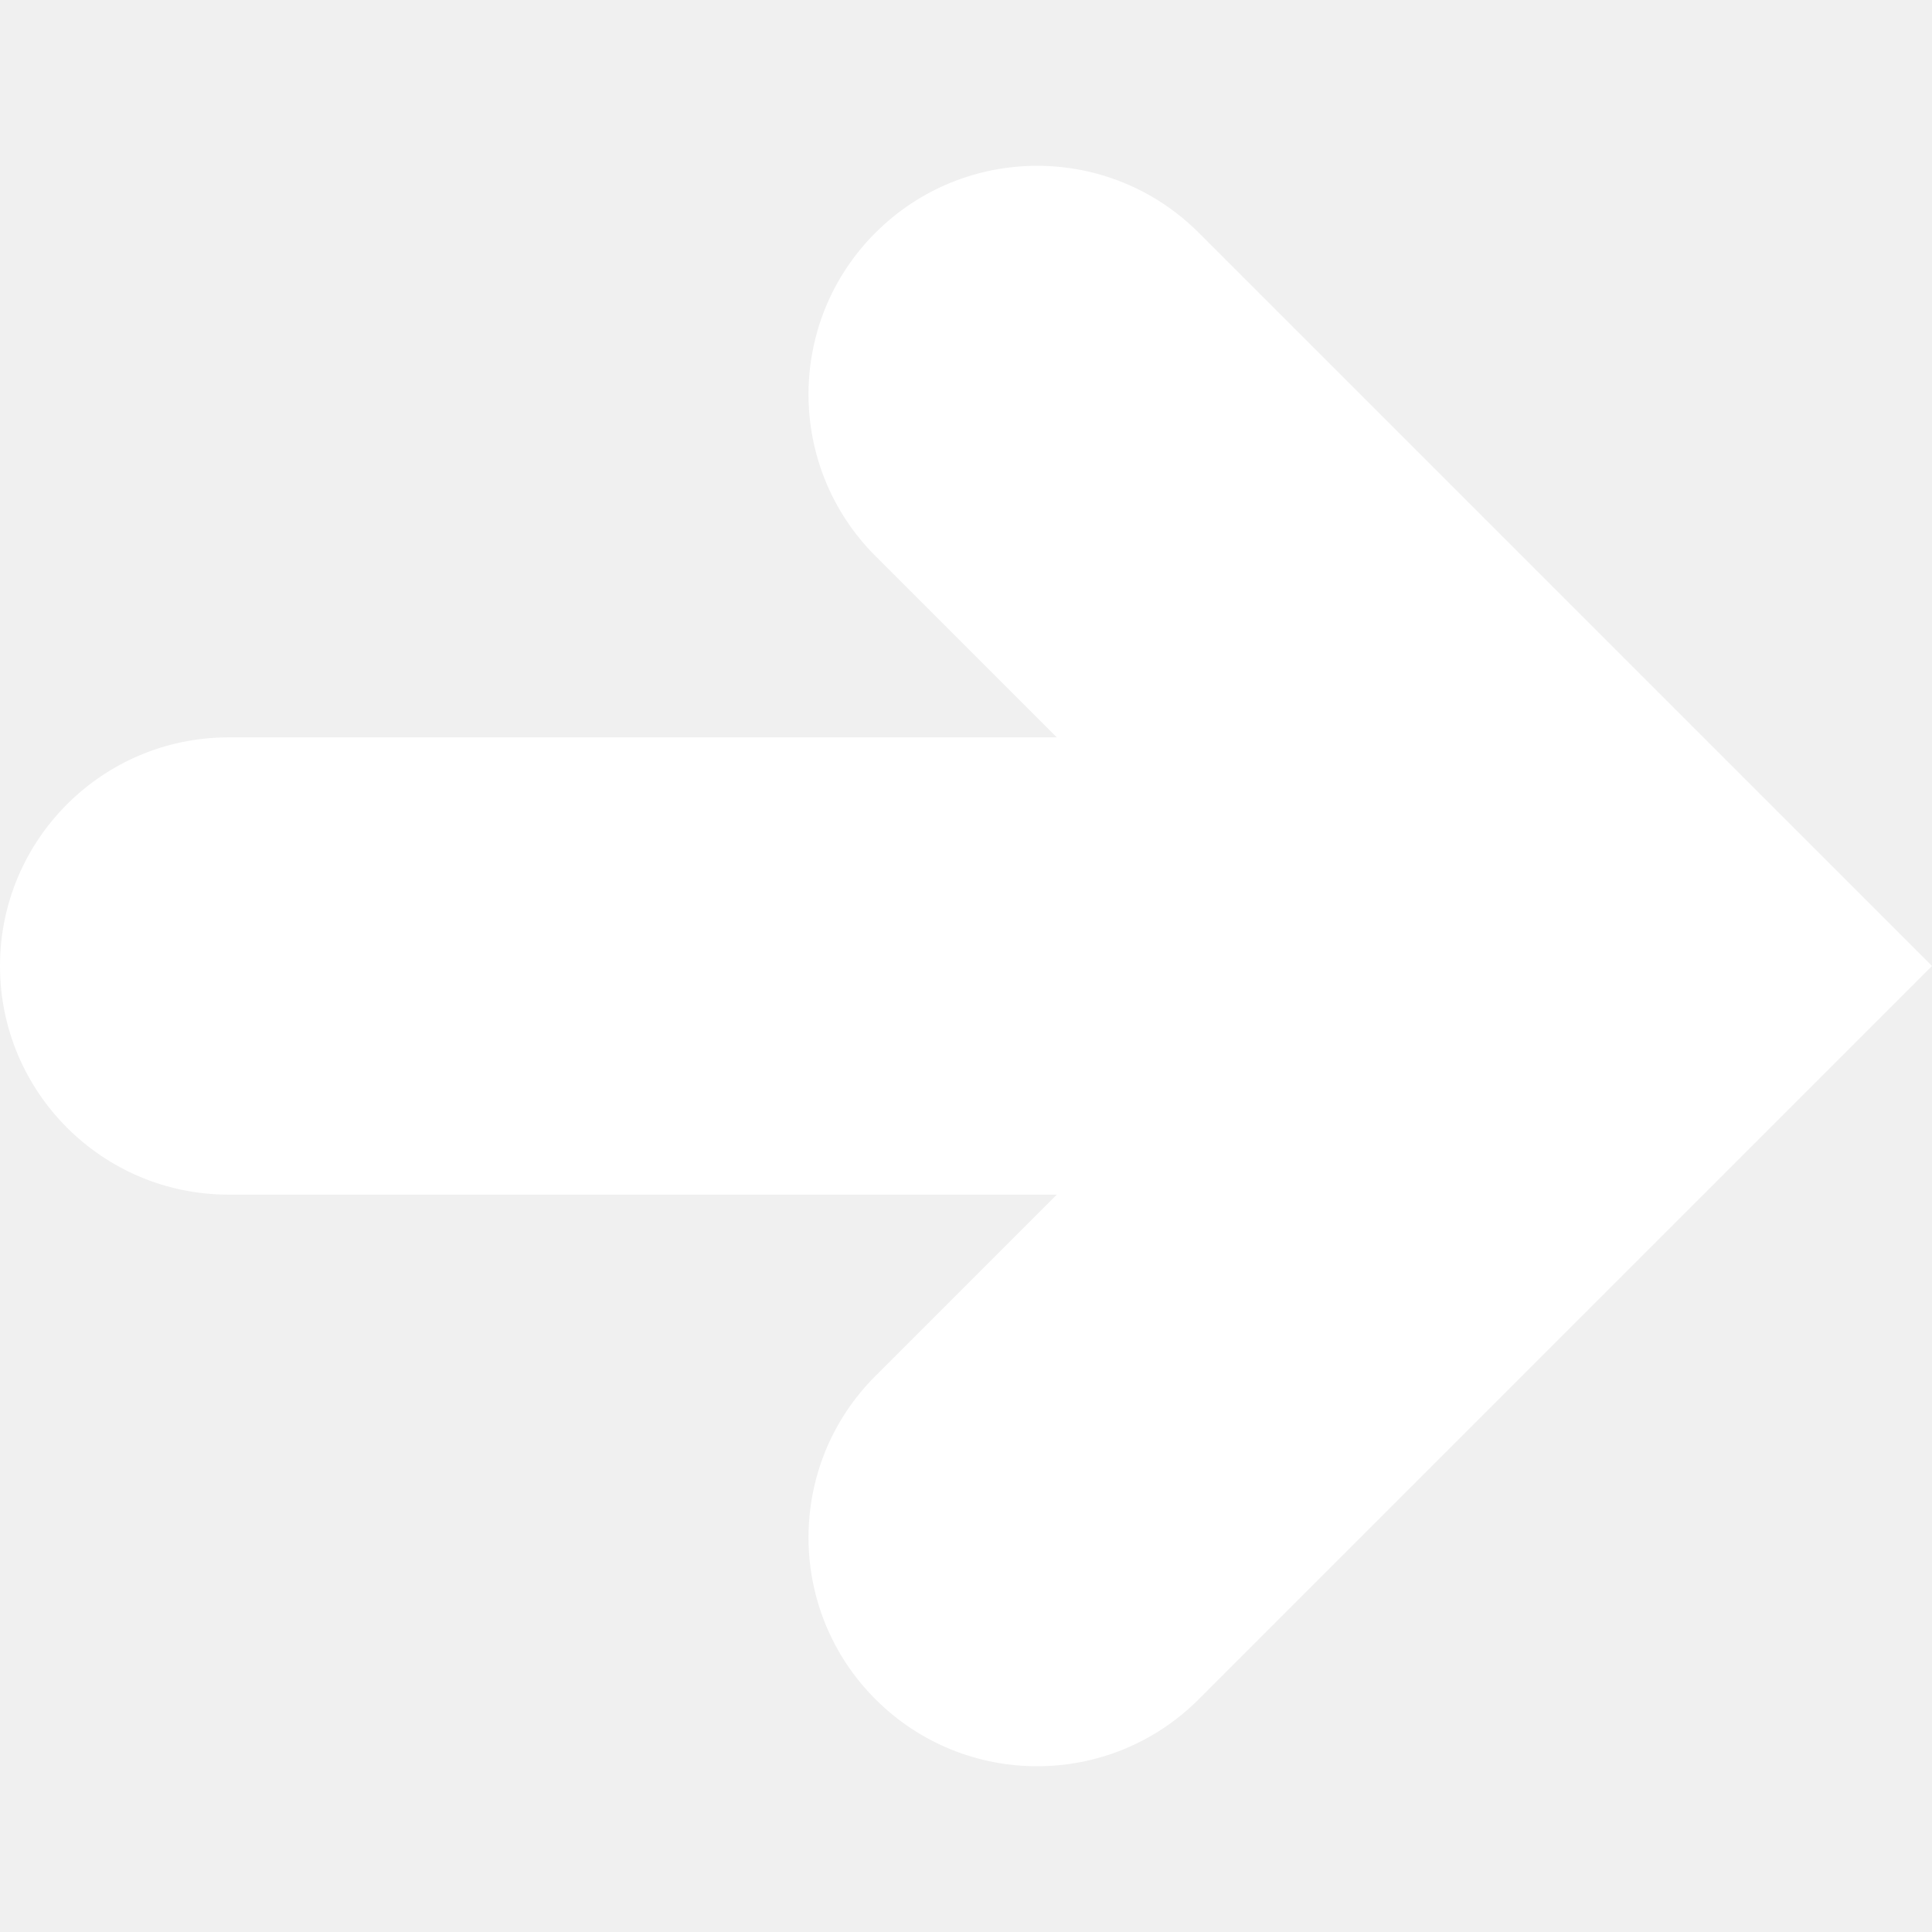
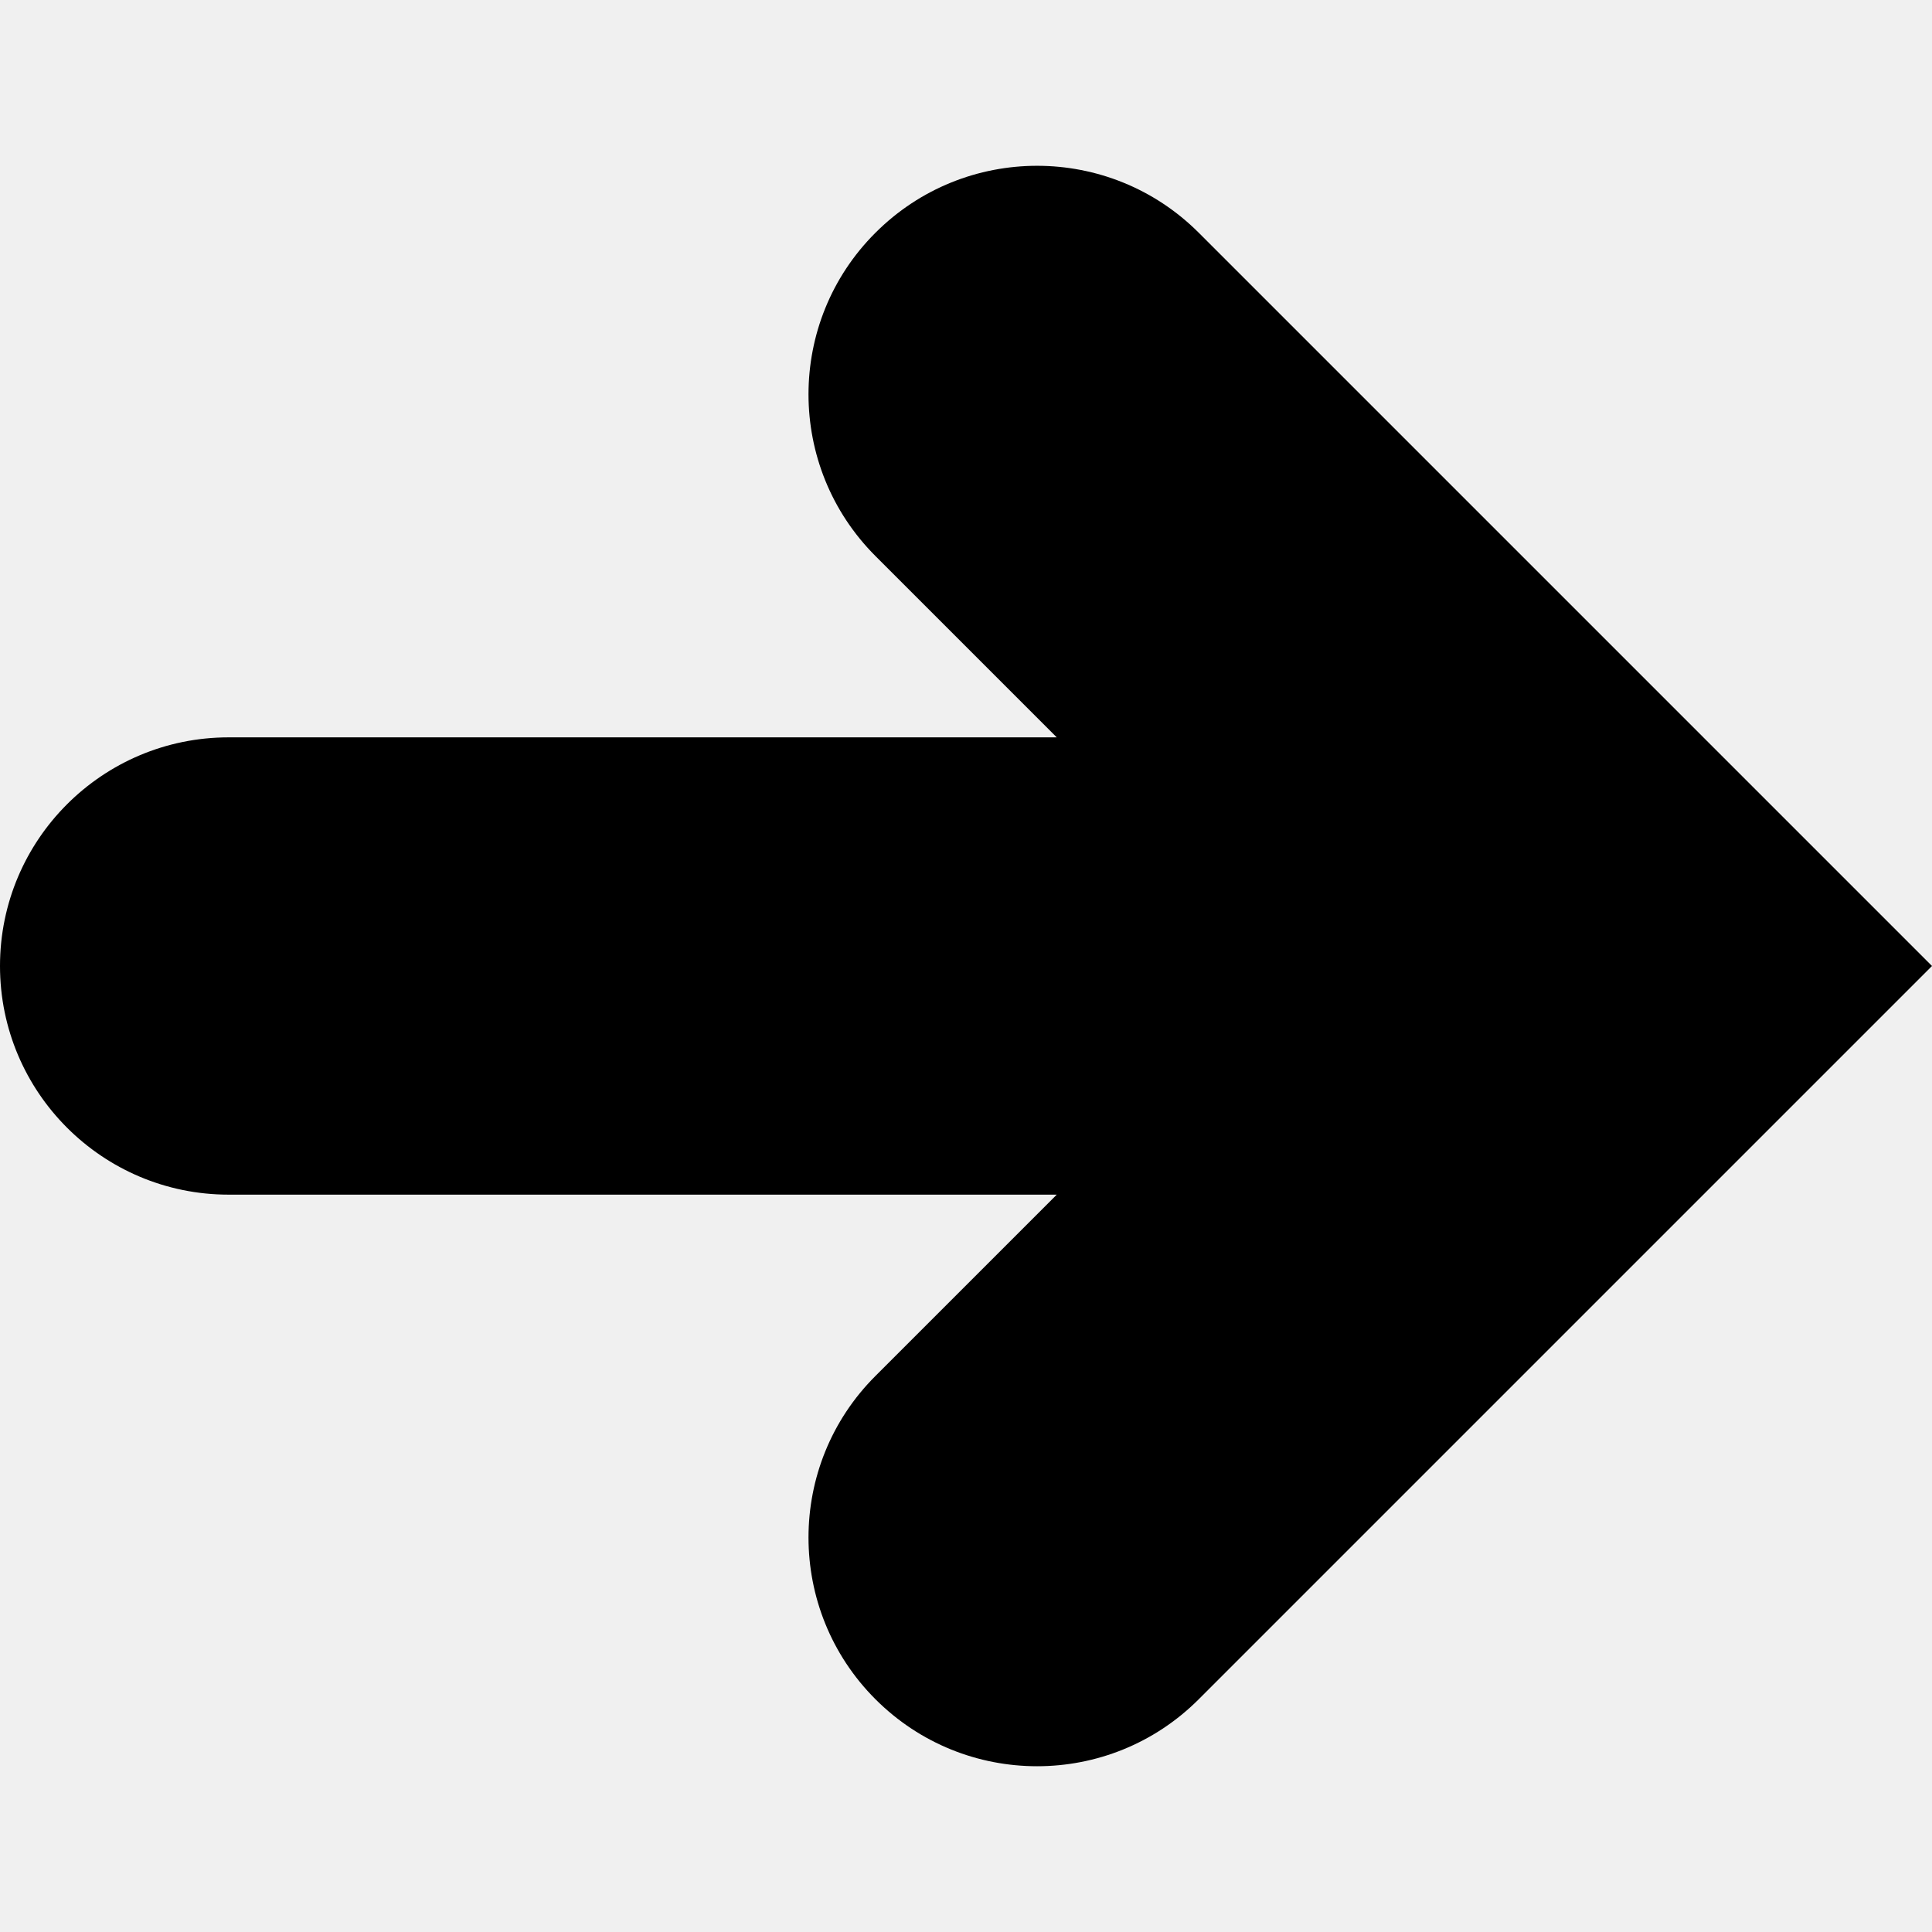
<svg xmlns="http://www.w3.org/2000/svg" version="1.1" id="Capa_1" x="0px" y="0px" viewBox="0 0 16.9 16.9" style="enable-background:new 0 0 16.9 16.9;" xml:space="preserve">
  <g>
-     <path style="fill:#ffffff;" d="M7.658,2.036c-0.781,0.779-0.781,2.047,0,2.828L9.244,6.45H2c-1.104,0-2,0.895-2,2   c0,1.104,0.896,2,2,2h7.244l-1.586,1.586c-0.781,0.779-0.781,2.047,0,2.828c0.391,0.391,0.902,0.586,1.414,0.586   c0.512,0,1.023-0.195,1.414-0.586L16.9,8.45l-6.414-6.414C9.705,1.255,8.439,1.255,7.658,2.036z" />
+     <path d="M7.658,2.036c-0.781,0.779-0.781,2.047,0,2.828L9.244,6.45H2c-1.104,0-2,0.895-2,2   c0,1.104,0.896,2,2,2h7.244l-1.586,1.586c-0.781,0.779-0.781,2.047,0,2.828c0.391,0.391,0.902,0.586,1.414,0.586   c0.512,0,1.023-0.195,1.414-0.586L16.9,8.45l-6.414-6.414C9.705,1.255,8.439,1.255,7.658,2.036z" />
  </g>
</svg>
